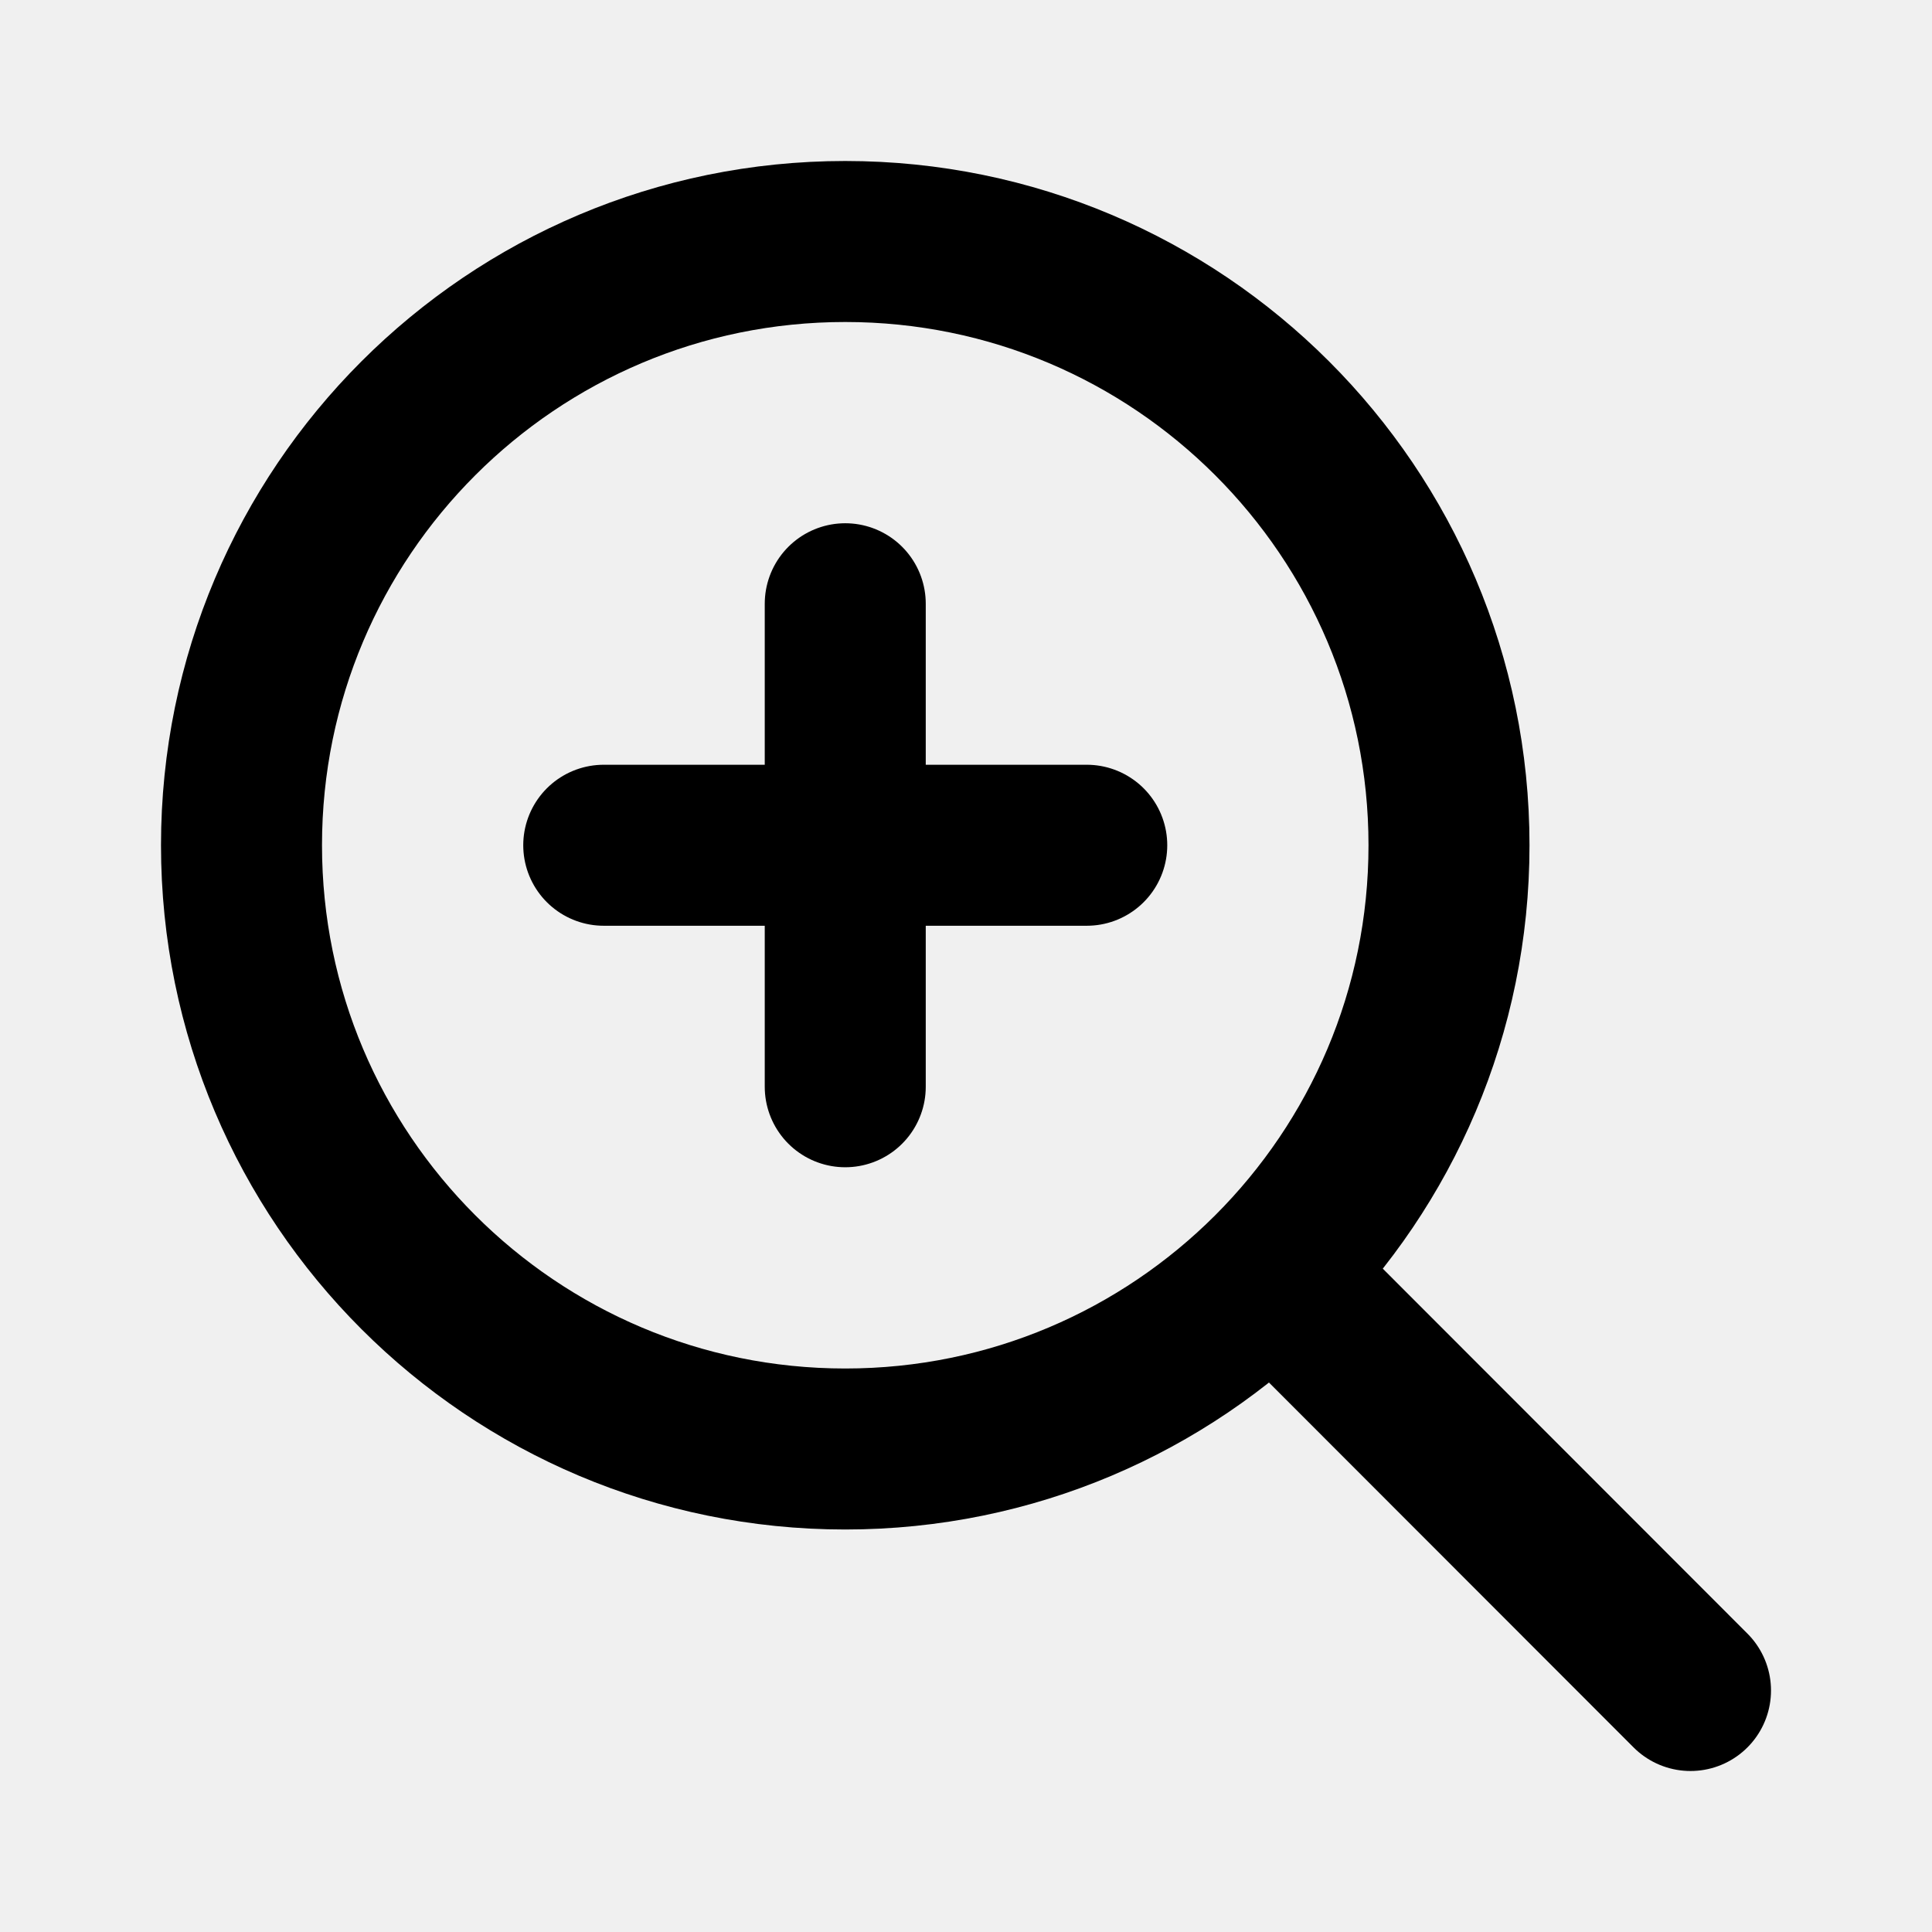
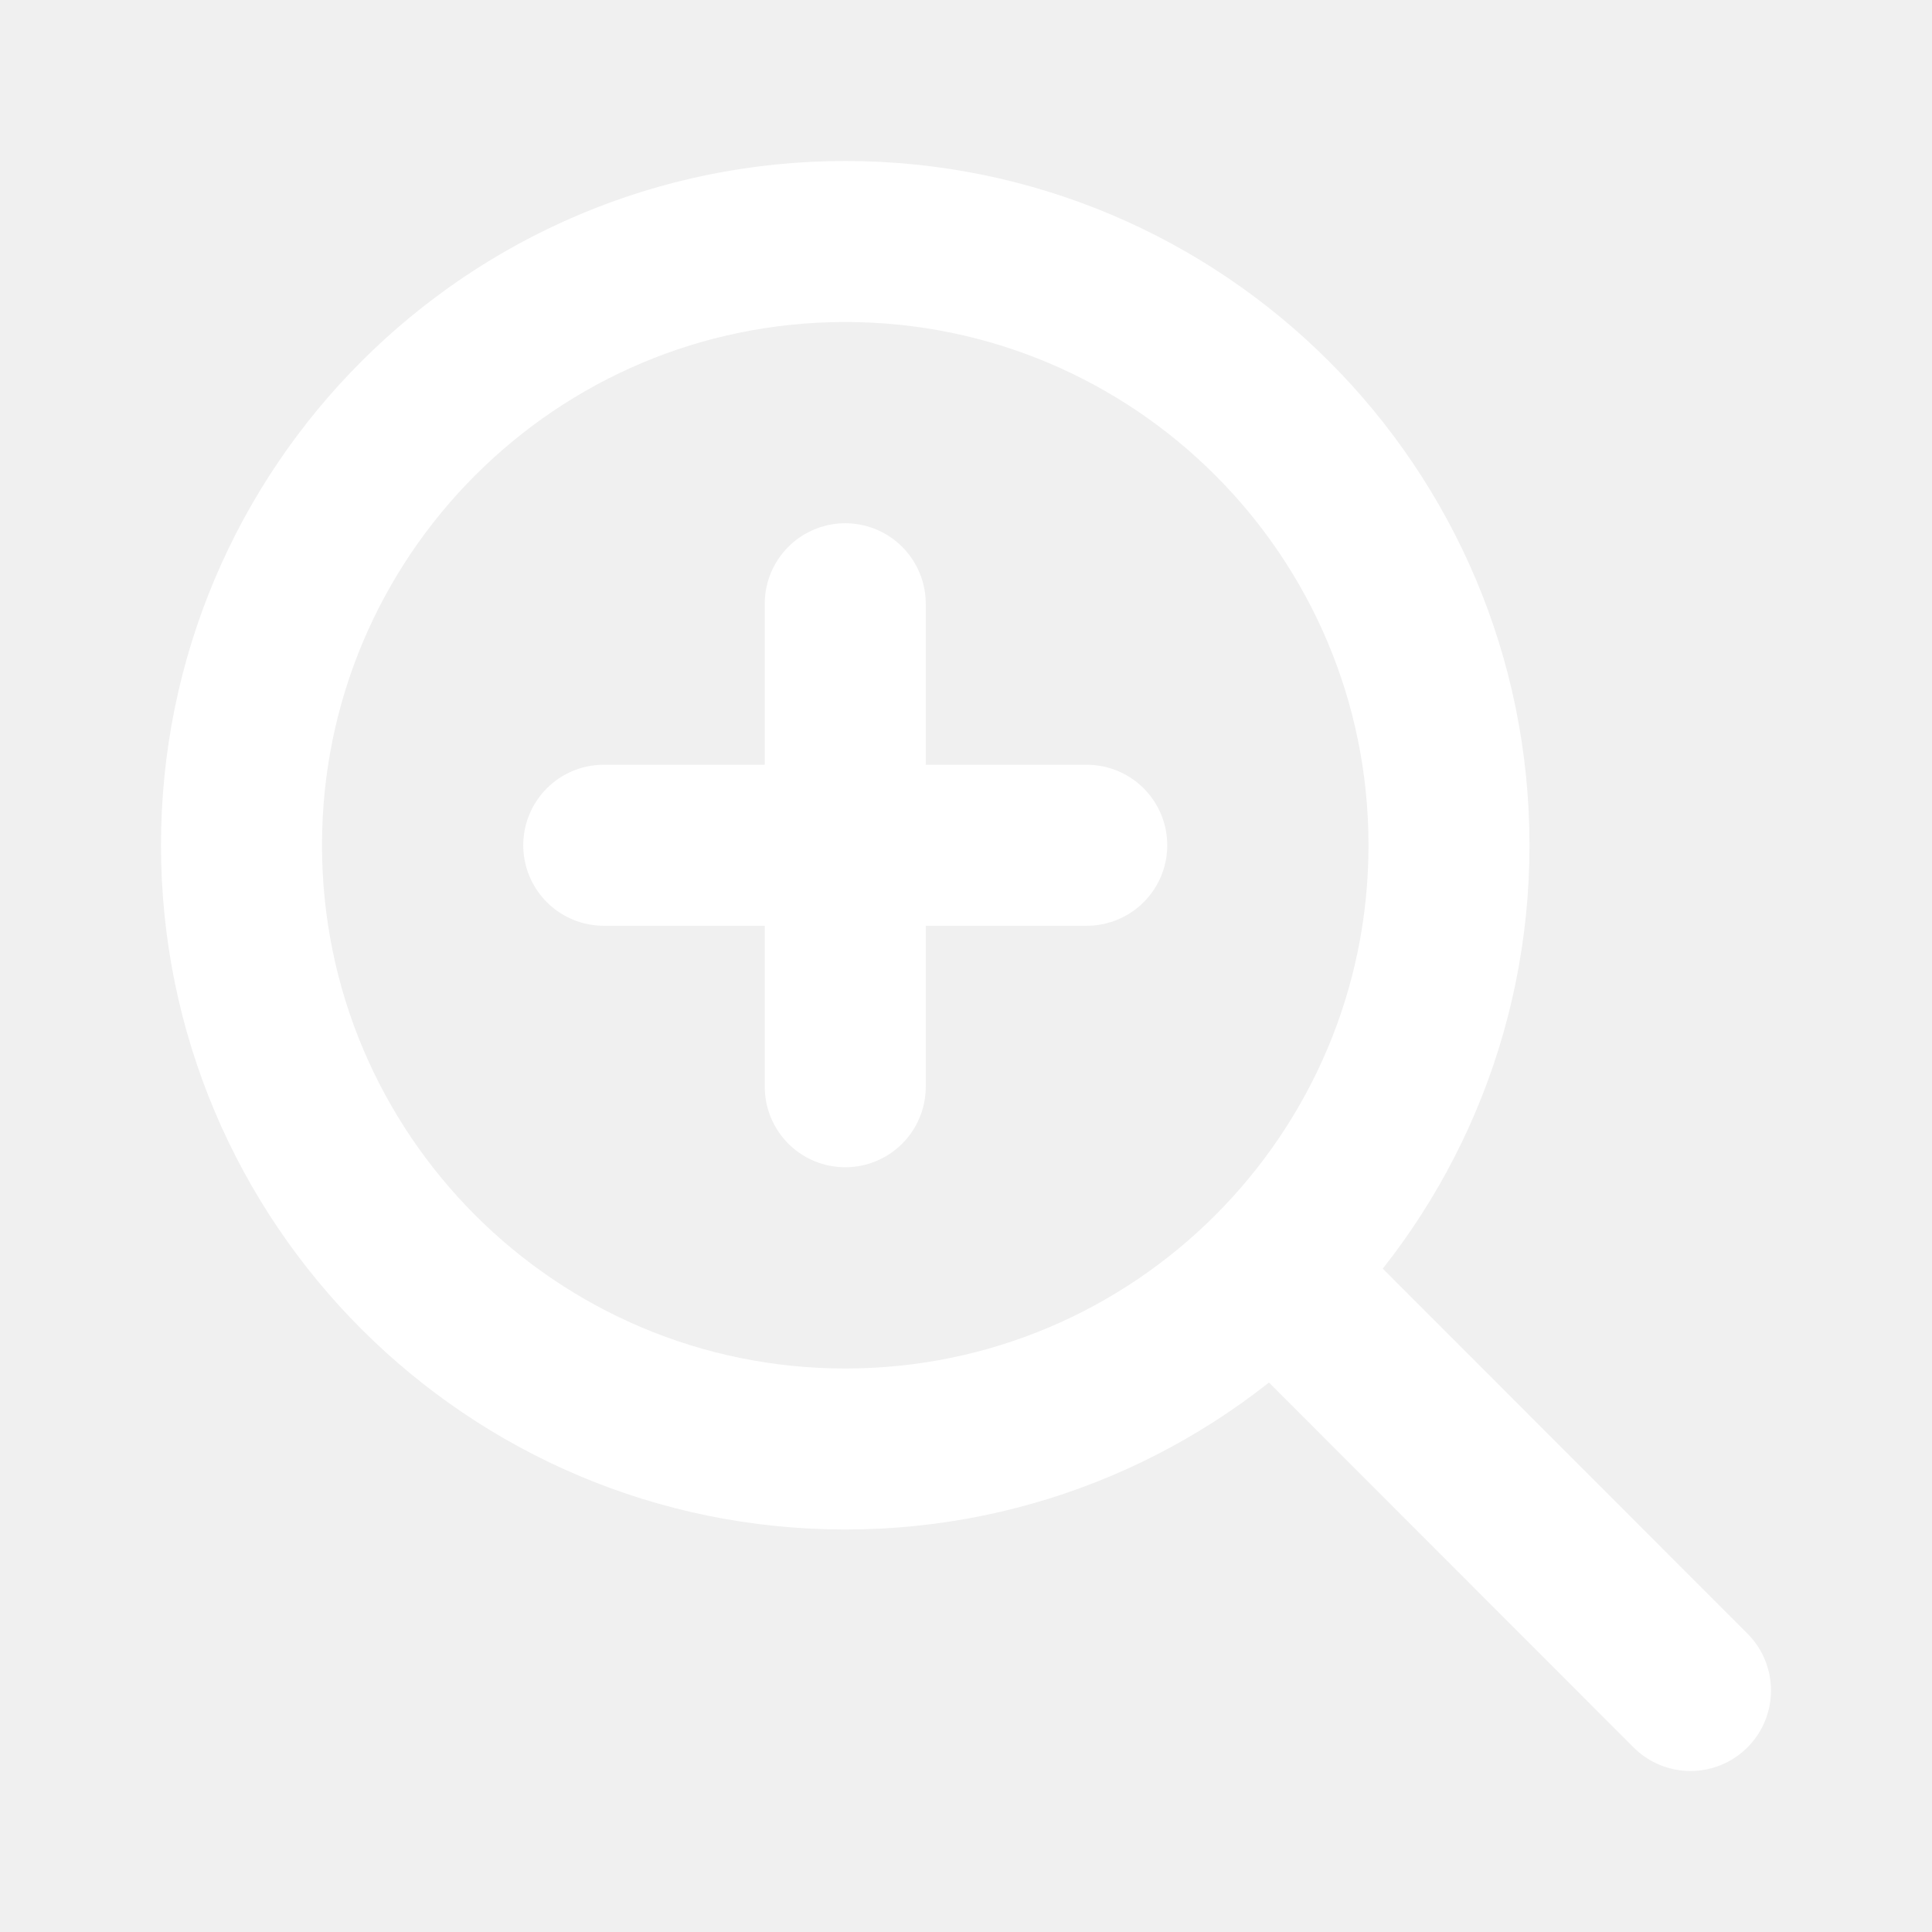
<svg xmlns="http://www.w3.org/2000/svg" width="800px" height="800px" viewBox="0 0 24 24" fill="none">
-   <path d="M15.805 15.801L21 21M10.5 7.5V13.5M7.5 10.5H13.5M18 10.5C18 14.642 14.642 18 10.5 18C6.358 18 3 14.642 3 10.5C3 6.358 6.358 3 10.5 3C14.642 3 18 6.358 18 10.5Z" stroke="#000000" stroke-width="2" stroke-linecap="round" stroke-linejoin="round" />
+   <path d="M15.805 15.801L21 21M10.5 7.5V13.5M7.5 10.5H13.5M18 10.5C18 14.642 14.642 18 10.5 18C6.358 18 3 14.642 3 10.5C3 6.358 6.358 3 10.5 3C14.642 3 18 6.358 18 10.5Z" stroke="#ffffff" stroke-width="2" stroke-linecap="round" stroke-linejoin="round" />
</svg>
